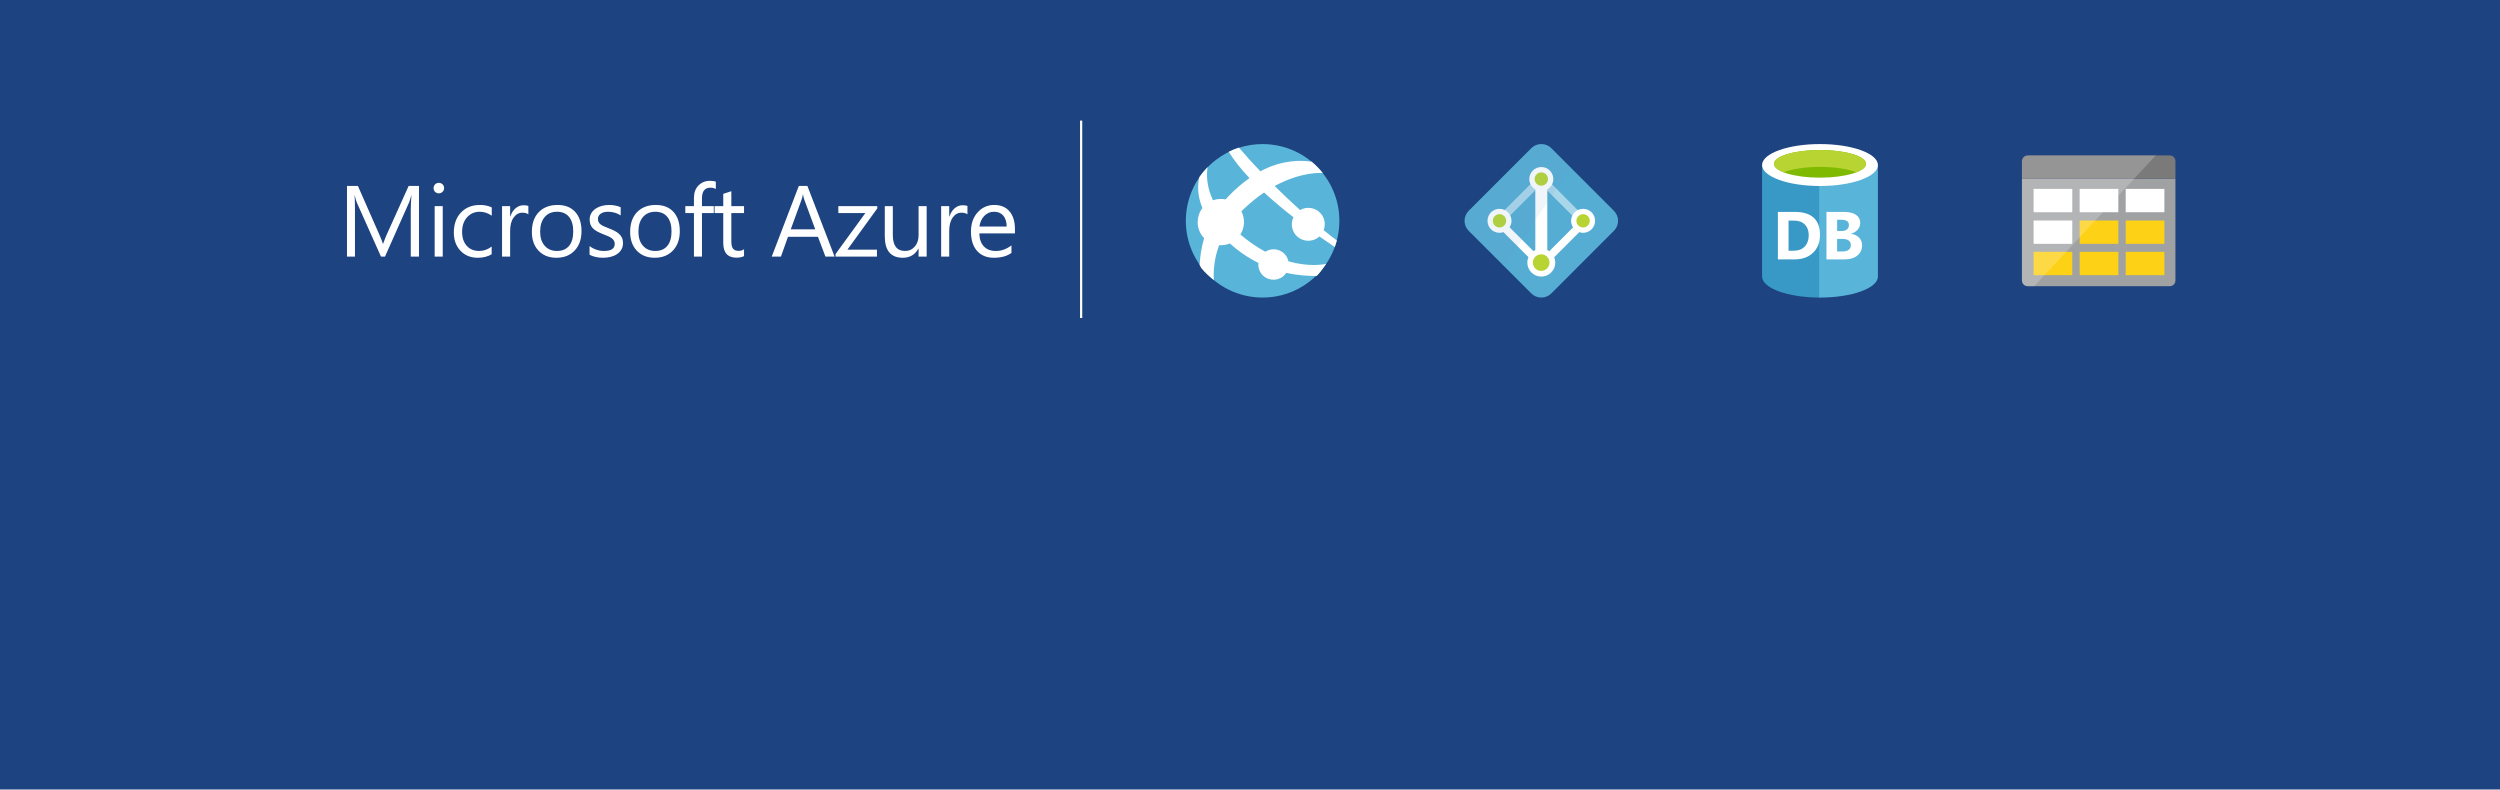
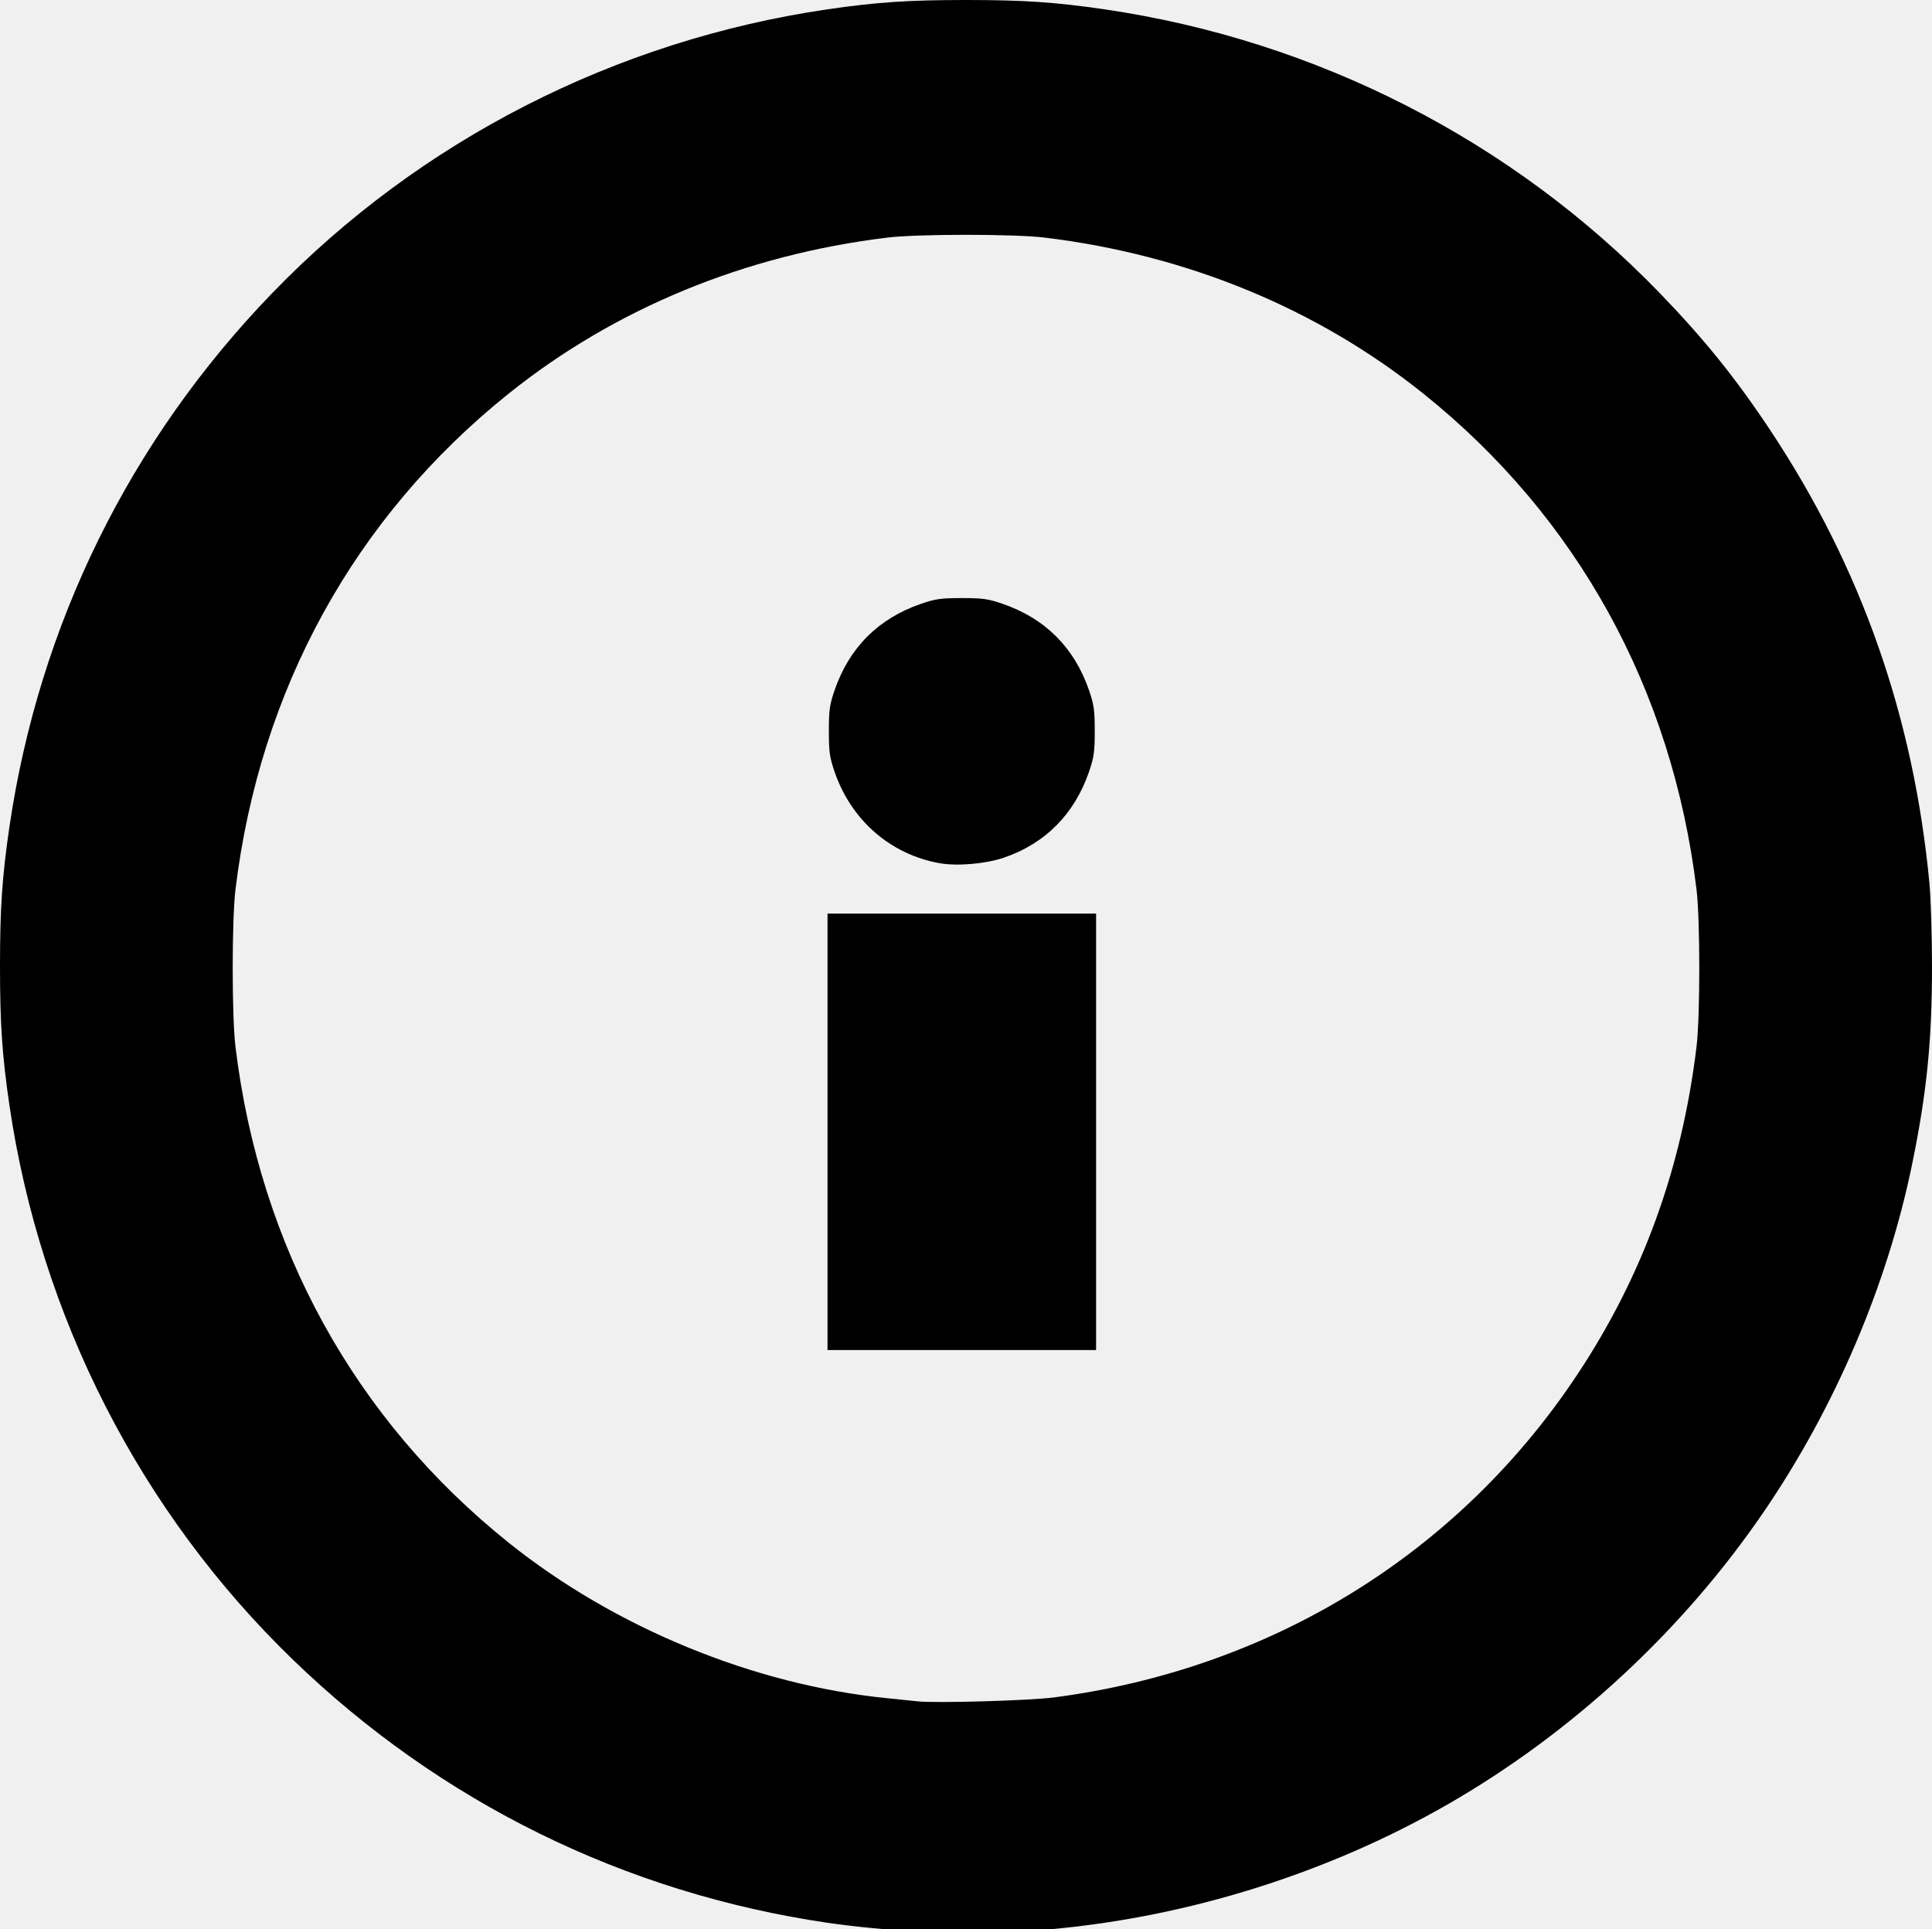
- <svg xmlns="http://www.w3.org/2000/svg" viewBox="0 0 1140 360" enable-background="new 0 0 1140 360">
-   <path fill="#1D4380" d="M0 0h1140v360h-1140v-360z" />
-   <path fill="#fff" d="M191.061 117h-3.751v-21.607c0-1.707.104-3.796.314-6.267h-.09c-.359 1.453-.682 2.493-.966 3.122l-11.005 24.752h-1.842l-10.983-24.572c-.314-.719-.637-1.819-.966-3.302h-.09c.12 1.288.18 3.392.18 6.312v21.562h-3.639v-32.209h4.986l9.883 22.461c.764 1.722 1.258 3.01 1.482 3.863h.135c.644-1.767 1.16-3.084 1.55-3.953l10.085-22.371h4.717v32.209zm9.032-28.84c-.659 0-1.221-.225-1.685-.674-.464-.449-.696-1.018-.696-1.707 0-.688.232-1.261.696-1.718.464-.457 1.025-.685 1.685-.685.674 0 1.247.229 1.718.685.472.457.708 1.03.708 1.718 0 .659-.236 1.221-.708 1.685-.472.464-1.044.696-1.718.696zm1.797 28.84h-3.684v-23h3.684v23zm22.307-1.056c-1.767 1.063-3.863 1.595-6.289 1.595-3.279 0-5.926-1.067-7.94-3.201-2.014-2.134-3.021-4.9-3.021-8.299 0-3.788 1.085-6.832 3.257-9.13 2.171-2.298 5.068-3.448 8.692-3.448 2.021 0 3.803.375 5.346 1.123v3.773c-1.707-1.198-3.534-1.797-5.48-1.797-2.351 0-4.279.842-5.784 2.527s-2.257 3.897-2.257 6.637c0 2.695.708 4.822 2.123 6.379 1.415 1.558 3.313 2.336 5.694 2.336 2.006 0 3.893-.666 5.66-1.999v3.504zm16.736-18.215c-.644-.494-1.572-.741-2.785-.741-1.572 0-2.886.741-3.942 2.224s-1.583 3.504-1.583 6.064v11.724h-3.684v-23h3.684v4.739h.09c.524-1.617 1.325-2.878 2.403-3.785 1.078-.906 2.283-1.359 3.616-1.359.958 0 1.692.105 2.201.314v3.82zm12.783 19.81c-3.399 0-6.113-1.074-8.142-3.223-2.029-2.148-3.043-4.998-3.043-8.546 0-3.863 1.056-6.88 3.167-9.052 2.111-2.171 4.964-3.257 8.558-3.257 3.429 0 6.105 1.056 8.03 3.167 1.924 2.111 2.886 5.039 2.886 8.782 0 3.669-1.037 6.607-3.111 8.816-2.075 2.209-4.856 3.313-8.345 3.313zm.27-20.978c-2.366 0-4.238.805-5.615 2.415-1.378 1.61-2.066 3.83-2.066 6.66 0 2.726.696 4.874 2.089 6.446s3.257 2.358 5.593 2.358c2.381 0 4.211-.771 5.492-2.313 1.28-1.542 1.92-3.736 1.92-6.581 0-2.875-.64-5.091-1.92-6.648-1.282-1.559-3.112-2.337-5.493-2.337zm14.849 19.608v-3.953c2.006 1.482 4.215 2.224 6.626 2.224 3.234 0 4.852-1.078 4.852-3.234 0-.614-.139-1.134-.416-1.561-.277-.427-.651-.805-1.123-1.134-.472-.329-1.026-.625-1.662-.887-.637-.262-1.322-.535-2.055-.82-1.019-.404-1.913-.812-2.684-1.224-.771-.412-1.415-.876-1.932-1.393s-.906-1.104-1.168-1.763c-.262-.659-.393-1.43-.393-2.313 0-1.078.247-2.033.741-2.864s1.153-1.527 1.977-2.089c.823-.562 1.763-.984 2.819-1.269 1.056-.284 2.145-.427 3.268-.427 1.991 0 3.773.345 5.346 1.033v3.729c-1.692-1.108-3.639-1.662-5.84-1.662-.689 0-1.311.079-1.864.236-.554.157-1.03.378-1.426.663-.397.285-.704.625-.921 1.022-.217.397-.326.835-.326 1.314 0 .599.108 1.101.326 1.505.217.404.535.764.955 1.078.419.314.928.599 1.527.854.599.255 1.28.532 2.044.831 1.018.39 1.932.79 2.74 1.202.809.412 1.497.876 2.066 1.393.569.517 1.007 1.112 1.314 1.786.307.674.46 1.475.46 2.403 0 1.138-.251 2.126-.752 2.965-.502.839-1.172 1.535-2.01 2.089-.839.554-1.805.966-2.897 1.235-1.093.27-2.239.404-3.437.404-2.366-.003-4.418-.46-6.155-1.373zm29.697 1.37c-3.399 0-6.113-1.074-8.142-3.223-2.029-2.148-3.043-4.998-3.043-8.546 0-3.863 1.056-6.88 3.167-9.052 2.111-2.171 4.964-3.257 8.558-3.257 3.429 0 6.105 1.056 8.03 3.167 1.924 2.111 2.886 5.039 2.886 8.782 0 3.669-1.037 6.607-3.111 8.816-2.075 2.209-4.856 3.313-8.345 3.313zm.27-20.978c-2.366 0-4.238.805-5.615 2.415-1.378 1.61-2.066 3.83-2.066 6.66 0 2.726.696 4.874 2.089 6.446s3.257 2.358 5.593 2.358c2.381 0 4.211-.771 5.492-2.313 1.28-1.542 1.92-3.736 1.92-6.581 0-2.875-.64-5.091-1.92-6.648-1.282-1.559-3.112-2.337-5.493-2.337zm27.607-10.377c-.719-.404-1.535-.606-2.448-.606-2.576 0-3.863 1.625-3.863 4.874v3.548h5.391v3.145h-5.391v19.855h-3.661v-19.855h-3.931v-3.145h3.931v-3.729c0-2.411.696-4.316 2.089-5.716 1.393-1.4 3.129-2.1 5.211-2.1 1.123 0 2.014.135 2.673.404v3.325zm12.873 30.591c-.869.479-2.014.719-3.437.719-4.028 0-6.042-2.246-6.042-6.738v-13.611h-3.953v-3.145h3.953v-5.615l3.684-1.19v6.805h5.795v3.145h-5.795v12.96c0 1.542.262 2.643.786 3.302.524.659 1.393.988 2.605.988.928 0 1.729-.254 2.403-.764v3.144zm41.29.225h-4.178l-3.414-9.029h-13.656l-3.212 9.029h-4.2l12.354-32.209h3.908l12.398 32.209zm-8.827-12.421l-5.054-13.724c-.165-.449-.33-1.168-.494-2.156h-.09c-.15.914-.322 1.632-.517 2.156l-5.009 13.724h11.164zm28.281-9.523l-13.611 18.8h13.477v3.144h-18.89v-1.146l13.611-18.71h-12.331v-3.144h17.744v1.056zm22.531 21.944h-3.684v-3.639h-.09c-1.527 2.785-3.894 4.178-7.098 4.178-5.48 0-8.221-3.264-8.221-9.793v-13.746h3.661v13.162c0 4.852 1.856 7.277 5.57 7.277 1.797 0 3.275-.663 4.436-1.988 1.16-1.325 1.741-3.058 1.741-5.2v-13.251h3.684v23zm18.601-19.271c-.644-.494-1.572-.741-2.785-.741-1.572 0-2.886.741-3.942 2.224s-1.583 3.504-1.583 6.064v11.724h-3.684v-23h3.684v4.739h.09c.524-1.617 1.325-2.878 2.403-3.785 1.078-.906 2.283-1.359 3.616-1.359.958 0 1.692.105 2.201.314v3.82zm21.655 8.692h-16.239c.06 2.561.749 4.537 2.066 5.93 1.317 1.393 3.129 2.089 5.436 2.089 2.59 0 4.971-.854 7.143-2.561v3.459c-2.021 1.468-4.694 2.201-8.019 2.201-3.25 0-5.803-1.044-7.659-3.133-1.857-2.089-2.785-5.027-2.785-8.816 0-3.579 1.014-6.495 3.043-8.749 2.029-2.253 4.548-3.38 7.558-3.38s5.338.974 6.985 2.92c1.647 1.947 2.471 4.649 2.471 8.108v1.932zm-3.773-3.122c-.015-2.126-.528-3.781-1.539-4.964-1.011-1.183-2.415-1.774-4.211-1.774-1.737 0-3.212.622-4.425 1.864-1.213 1.243-1.962 2.868-2.246 4.874h12.421zm34.46-48.299h-1v90h1v-90z" />
-   <path fill="#59B4D9" d="M597.026 128.479c-6.343 4.851-13.817 7.213-21.238 7.213-10.53 0-20.943-4.727-27.824-13.727-11.757-15.35-8.855-37.302 6.522-49.064 6.342-4.88 13.824-7.209 21.235-7.209 10.53 0 20.945 4.727 27.824 13.735 11.76 15.345 8.83 37.302-6.519 49.052" />
-   <path fill="#fff" d="M590.595 106.829c2.543 3.316 7.262 3.915 10.56 1.406.172-.132.305-.291.462-.433 3.373 2.376 5.716 3.945 7.036 4.844.391-1.012.661-1.984.938-2.999-1.395-1.038-3.281-2.49-6.007-4.699.895-2.352.612-5.097-1.022-7.241-2.337-3.025-6.478-3.793-9.712-1.928-3.565-3.198-7.482-6.864-11.613-10.968 12.834-6.902 21.951-5.891 21.951-5.891-1.522-1.941-3.228-3.641-5.049-5.177-5.412-.836-13.819-.742-23.425 4.367l-.003-.004h-.001c-3.201-3.351-6.459-6.943-9.778-10.799-1.588.508-3.139 1.137-4.638 1.886 2.449 4.008 5.744 8.05 9.457 11.993l.024.024c-3.096 2.165-6.544 5.059-9.724 8.423-.406.433-.797.868-1.179 1.304-1.9-.398-3.898-.281-5.765.395-3.17-6.84-2.915-12.335-2.414-15.168-1.376 1.442-2.662 2.959-3.77 4.575-.828 3.382-1.063 8.259 1.379 14.136-2.827 3.7-2.96 8.946-.007 12.817.246.321.51.619.783.903-1.29 4.393-1.867 8.63-2.044 12.268l.661 1.255c1.679 2.154 3.788 3.968 5.825 5.612-.252-3.851.02-9.53 2.4-15.924 1.643.125 3.313-.134 4.877-.793.896.788 1.834 1.585 2.836 2.396 3.435 2.719 6.861 4.835 10.201 6.502-.174 1.699.252 3.464 1.355 4.926 2.359 3.047 6.728 3.616 9.778 1.287.634-.486 1.136-1.073 1.552-1.703 5.446 1.213 10.204 1.427 13.731 1.427.541 0 3.048-3.411 4.485-5.526-2.148.449-8.518 1.325-17.223-1.176-.21-.977-.612-1.927-1.257-2.773-2.211-2.899-6.254-3.526-9.267-1.587-3.026-1.641-6.195-3.698-9.463-6.287-.66-.522-1.292-1.043-1.903-1.566 1.997-3.146 2.21-7.179.445-10.572.401-.4.794-.802 1.22-1.2 3.236-3.023 6.28-5.443 9.128-7.385l-.33-.326.335.318-.003.001c4.37 4.041 9.004 7.871 13.392 11.293-1.162 2.461-.98 5.459.786 7.767z" />
-   <path fill="#55ADD3" d="M702.836 135.691c-1.725 0-3.349-.672-4.565-1.893l-28.544-28.543c-1.203-1.203-1.891-2.864-1.891-4.565 0-1.7.689-3.363 1.891-4.564l28.544-28.543c1.219-1.221 2.841-1.893 4.565-1.893 1.723 0 3.346.672 4.565 1.893l28.54 28.543c1.222 1.215 1.893 2.838 1.893 4.564s-.671 3.349-1.894 4.568l-28.538 28.54c-1.219 1.221-2.843 1.893-4.566 1.893" />
-   <path fill="#fff" d="M721.894 95.221c-3.024 0-5.474 2.45-5.474 5.472 0 1.109.335 2.138.903 3l-10.841 10.841c-.288-.202-.598-.37-.918-.522v-27.658c1.634-.946 2.745-2.694 2.745-4.718 0-3.023-2.45-5.472-5.474-5.472-3.021 0-5.471 2.45-5.471 5.472 0 2.024 1.112 3.772 2.744 4.718v27.658c-.307.146-.608.302-.885.494l-10.854-10.854c.552-.854.879-1.866.879-2.958 0-3.023-2.45-5.472-5.471-5.472-3.024 0-5.474 2.45-5.474 5.472 0 3.023 2.45 5.472 5.474 5.472.627 0 1.221-.127 1.784-.322l11.41 11.41c-.328.767-.51 1.61-.51 2.496 0 3.518 2.853 6.371 6.371 6.371 3.52 0 6.371-2.853 6.371-6.371 0-.869-.176-1.697-.491-2.451l11.442-11.441c.549.185 1.126.308 1.737.308 3.021 0 5.471-2.45 5.471-5.472 0-3.023-2.448-5.473-5.468-5.473z" />
-   <rect x="711.244" y="77.211" transform="matrix(.707 -.707 .707 .707 144.067 531.108)" opacity=".5" fill="#fff" enable-background="new" width="3.532" height="28.946" />
-   <rect x="678.208" y="89.936" transform="matrix(.707 -.707 .707 .707 138.038 516.659)" opacity=".5" fill="#fff" enable-background="new" width="28.947" height="3.533" />
-   <path fill="#B8D432" d="M706.566 119.75c0 2.094-1.7 3.793-3.794 3.793-2.096 0-3.793-1.698-3.793-3.793s1.697-3.793 3.793-3.793c2.093 0 3.794 1.699 3.794 3.793" />
-   <path fill="#B8D432" d="M705.878 81.636c0 1.681-1.362 3.044-3.044 3.044-1.681 0-3.044-1.362-3.044-3.044s1.362-3.044 3.044-3.044 3.044 1.362 3.044 3.044" />
-   <path fill="#B8D432" d="M686.823 100.692c0 1.681-1.365 3.044-3.044 3.044-1.681 0-3.044-1.362-3.044-3.044s1.362-3.044 3.044-3.044c1.679.001 3.044 1.363 3.044 3.044" />
-   <path fill="#B8D432" d="M724.937 100.692c0 1.681-1.365 3.044-3.045 3.044s-3.044-1.362-3.044-3.044 1.364-3.044 3.044-3.044c1.68.001 3.045 1.363 3.045 3.044" />
-   <path opacity=".1" fill="#69c" enable-background="new" d="M707.401 67.584c-1.219-1.221-2.841-1.893-4.565-1.893-1.723 0-3.345.672-4.564 1.893l-28.544 28.543c-1.204 1.201-1.893 2.864-1.893 4.564 0 1.701.689 3.364 1.893 4.565l16.16 16.161 30.4-44.948-8.887-8.885z" />
-   <path fill="#3999C6" d="M803.512 75.254v50.873c0 5.282 11.823 9.564 26.405 9.564v-60.437h-26.405z" />
-   <path fill="#59B4D9" d="M829.555 135.69h.362c14.582 0 26.405-4.28 26.405-9.563v-50.873h-26.767v60.436z" />
-   <path fill="#fff" d="M856.322 75.254c0 5.282-11.823 9.563-26.405 9.563s-26.405-4.281-26.405-9.563 11.823-9.563 26.405-9.563 26.405 4.282 26.405 9.563" />
-   <path fill="#7FBA00" d="M850.924 74.703c0 3.487-9.405 6.31-21.006 6.31s-21.008-2.823-21.008-6.31c0-3.485 9.406-6.31 21.008-6.31 11.601 0 21.006 2.825 21.006 6.31" />
-   <path fill="#B8D432" d="M846.523 78.559c2.75-1.066 4.402-2.402 4.402-3.853 0-3.487-9.405-6.311-21.008-6.311-11.601 0-21.007 2.825-21.007 6.311 0 1.451 1.653 2.787 4.402 3.853 3.84-1.491 9.842-2.453 16.604-2.453 6.765.001 12.764.963 16.607 2.453" />
-   <path fill="#fff" d="M846.983 116.504c-1.413 1.178-3.328 1.769-5.815 1.769h-8.298v-21.643h7.871c2.478 0 4.377.452 5.683 1.389 1.223.879 1.836 2.109 1.836 3.68 0 1.252-.447 2.317-1.358 3.254-.776.775-1.709 1.31-2.858 1.624v.051c1.543.19 2.802.778 3.74 1.765.878.937 1.33 2.086 1.33 3.415.005 1.979-.716 3.529-2.131 4.696m-20.223-1.275c-2.077 2.031-4.88 3.044-8.378 3.044h-7.661v-21.643h7.661c7.685 0 11.528 3.498 11.528 10.538 0 3.365-1.039 6.059-3.15 8.061" />
-   <path fill="#3999C6" d="M817.982 100.58h-2.401v13.741h2.429c2.134 0 3.788-.668 5.012-1.948 1.172-1.281 1.765-2.988 1.765-5.148 0-2.027-.593-3.625-1.738-4.808-1.201-1.223-2.882-1.837-5.067-1.837" />
-   <path fill="#59B4D9" d="M842.233 104.613c.586-.51.879-1.178.879-2.006 0-1.605-1.172-2.403-3.55-2.403h-1.834v5.128h2.16c.987 0 1.787-.247 2.345-.719" />
-   <path fill="#59B4D9" d="M843.035 109.703c-.642-.478-1.516-.747-2.644-.747h-2.667v5.708h2.641c1.123 0 2.027-.266 2.695-.8.613-.535.931-1.224.931-2.134.006-.854-.314-1.548-.956-2.027" />
-   <path fill="#A0A1A2" d="M922 127.851c0 1.4.98 2.66 2.66 2.66h64.68c1.4 0 2.66-.98 2.66-2.66v-46.34h-70v46.34z" />
-   <path fill="#7A7A7A" d="M989.34 70.871h-64.68c-1.68 0-2.66 1.26-2.66 2.66v7.98h70v-7.98c0-1.4-.98-2.66-2.66-2.66" />
-   <rect x="948.32" y="86.131" fill="#fff" width="17.64" height="10.64" />
-   <rect x="948.32" y="100.551" fill="#FCD116" width="17.64" height="10.64" />
-   <rect x="969.32" y="100.551" fill="#FCD116" width="17.64" height="10.64" />
-   <rect x="969.32" y="86.131" fill="#fff" width="17.64" height="10.64" />
-   <rect x="927.32" y="86.131" fill="#fff" width="17.64" height="10.64" />
-   <rect x="927.32" y="100.551" fill="#fff" width="17.64" height="10.64" />
-   <rect x="927.32" y="114.831" fill="#FCD116" width="17.64" height="10.64" />
-   <rect x="948.32" y="114.831" fill="#FCD116" width="17.64" height="10.64" />
-   <rect x="969.32" y="114.831" fill="#FCD116" width="17.64" height="10.64" />
-   <path opacity=".2" fill="#fff" enable-background="new" d="M924.66 70.871c-1.26 0-2.66 1.26-2.66 2.66v54.32c0 1.4 1.4 2.66 2.66 2.66h2.94l55.44-59.64h-58.38z" />
+ <svg xmlns="http://www.w3.org/2000/svg" viewBox="0 0 1150.949 1148.739" version="1.1" x="0px" y="0px">
+   <g transform="translate(7724.193,3992.755)">
+     <path style="" d="m -7174.344,-2841.777 c -20.49,-1.266 -41.645,-3.34 -56.875,-5.574 -120.772,-17.721 -230.757,-71.859 -318.558,-156.804 -90.886,-87.93 -150.392,-204.438 -168.866,-330.625 -4.258,-29.081 -5.551,-48.302 -5.551,-82.5 0,-34.198 1.293,-53.419 5.551,-82.5 17.665,-120.666 71.855,-230.758 156.799,-318.558 87.93,-90.886 204.438,-150.392 330.625,-168.866 29.081,-4.258 48.302,-5.551 82.5,-5.551 34.198,0 53.419,1.293 82.5,5.551 126.187,18.474 242.696,77.98 330.625,168.866 26.587,27.481 45.6,51.08 66.199,82.165 54.004,81.497 85.218,170.417 94.611,269.519 0.847,8.938 1.54,31.156 1.54,49.375 0,44.497 -3.07,75.173 -11.785,117.77 -14.705,71.875 -45.725,144.691 -88.167,206.96 -48.342,70.927 -114.325,132.033 -188.648,174.705 -70.927,40.723 -153.526,66.754 -235.625,74.258 -15.463,1.413 -64.586,2.571 -76.875,1.811 z m 77.868,-139.798 c 129.692,-16.893 241.289,-85.757 312.085,-192.581 38.837,-58.602 62.062,-122.512 70.86,-195 2.208,-18.189 2.208,-75.561 0,-93.75 -14.469,-119.202 -71.009,-221.842 -162.689,-295.334 -63.245,-50.698 -140.884,-82.694 -225.625,-92.98 -18.189,-2.208 -75.561,-2.208 -93.75,0 -84.741,10.286 -162.38,42.281 -225.625,92.98 -91.68,73.493 -148.22,176.132 -162.689,295.334 -2.208,18.189 -2.208,75.561 0,93.75 14.467,119.187 71.053,221.91 162.689,295.338 63.303,50.725 146.2,84.781 225.625,92.691 7.562,0.753 15.719,1.593 18.125,1.865 10.35,1.173 66.545,-0.432 80.993,-2.314 z m -134.743,-336.956 0,-130 80,0 80,0 0,130 0,130 -80,0 -80,0 0,-130 z m 66.653,-160.04 c -29.173,-5.244 -52.491,-25.55 -62.409,-54.347 -2.975,-8.637 -3.44,-11.932 -3.44,-24.363 0,-12.431 0.465,-15.726 3.44,-24.363 8.72,-25.319 26.074,-42.673 51.393,-51.393 8.637,-2.975 11.932,-3.44 24.363,-3.44 12.431,0 15.726,0.465 24.363,3.44 25.319,8.72 42.673,26.074 51.393,51.393 2.975,8.637 3.44,11.932 3.44,24.363 0,12.431 -0.465,15.726 -3.44,24.363 -8.685,25.218 -26.289,42.879 -51.015,51.179 -10.87,3.649 -27.649,5.045 -38.088,3.168 z" fill="#000000" />
+   </g>
</svg>
